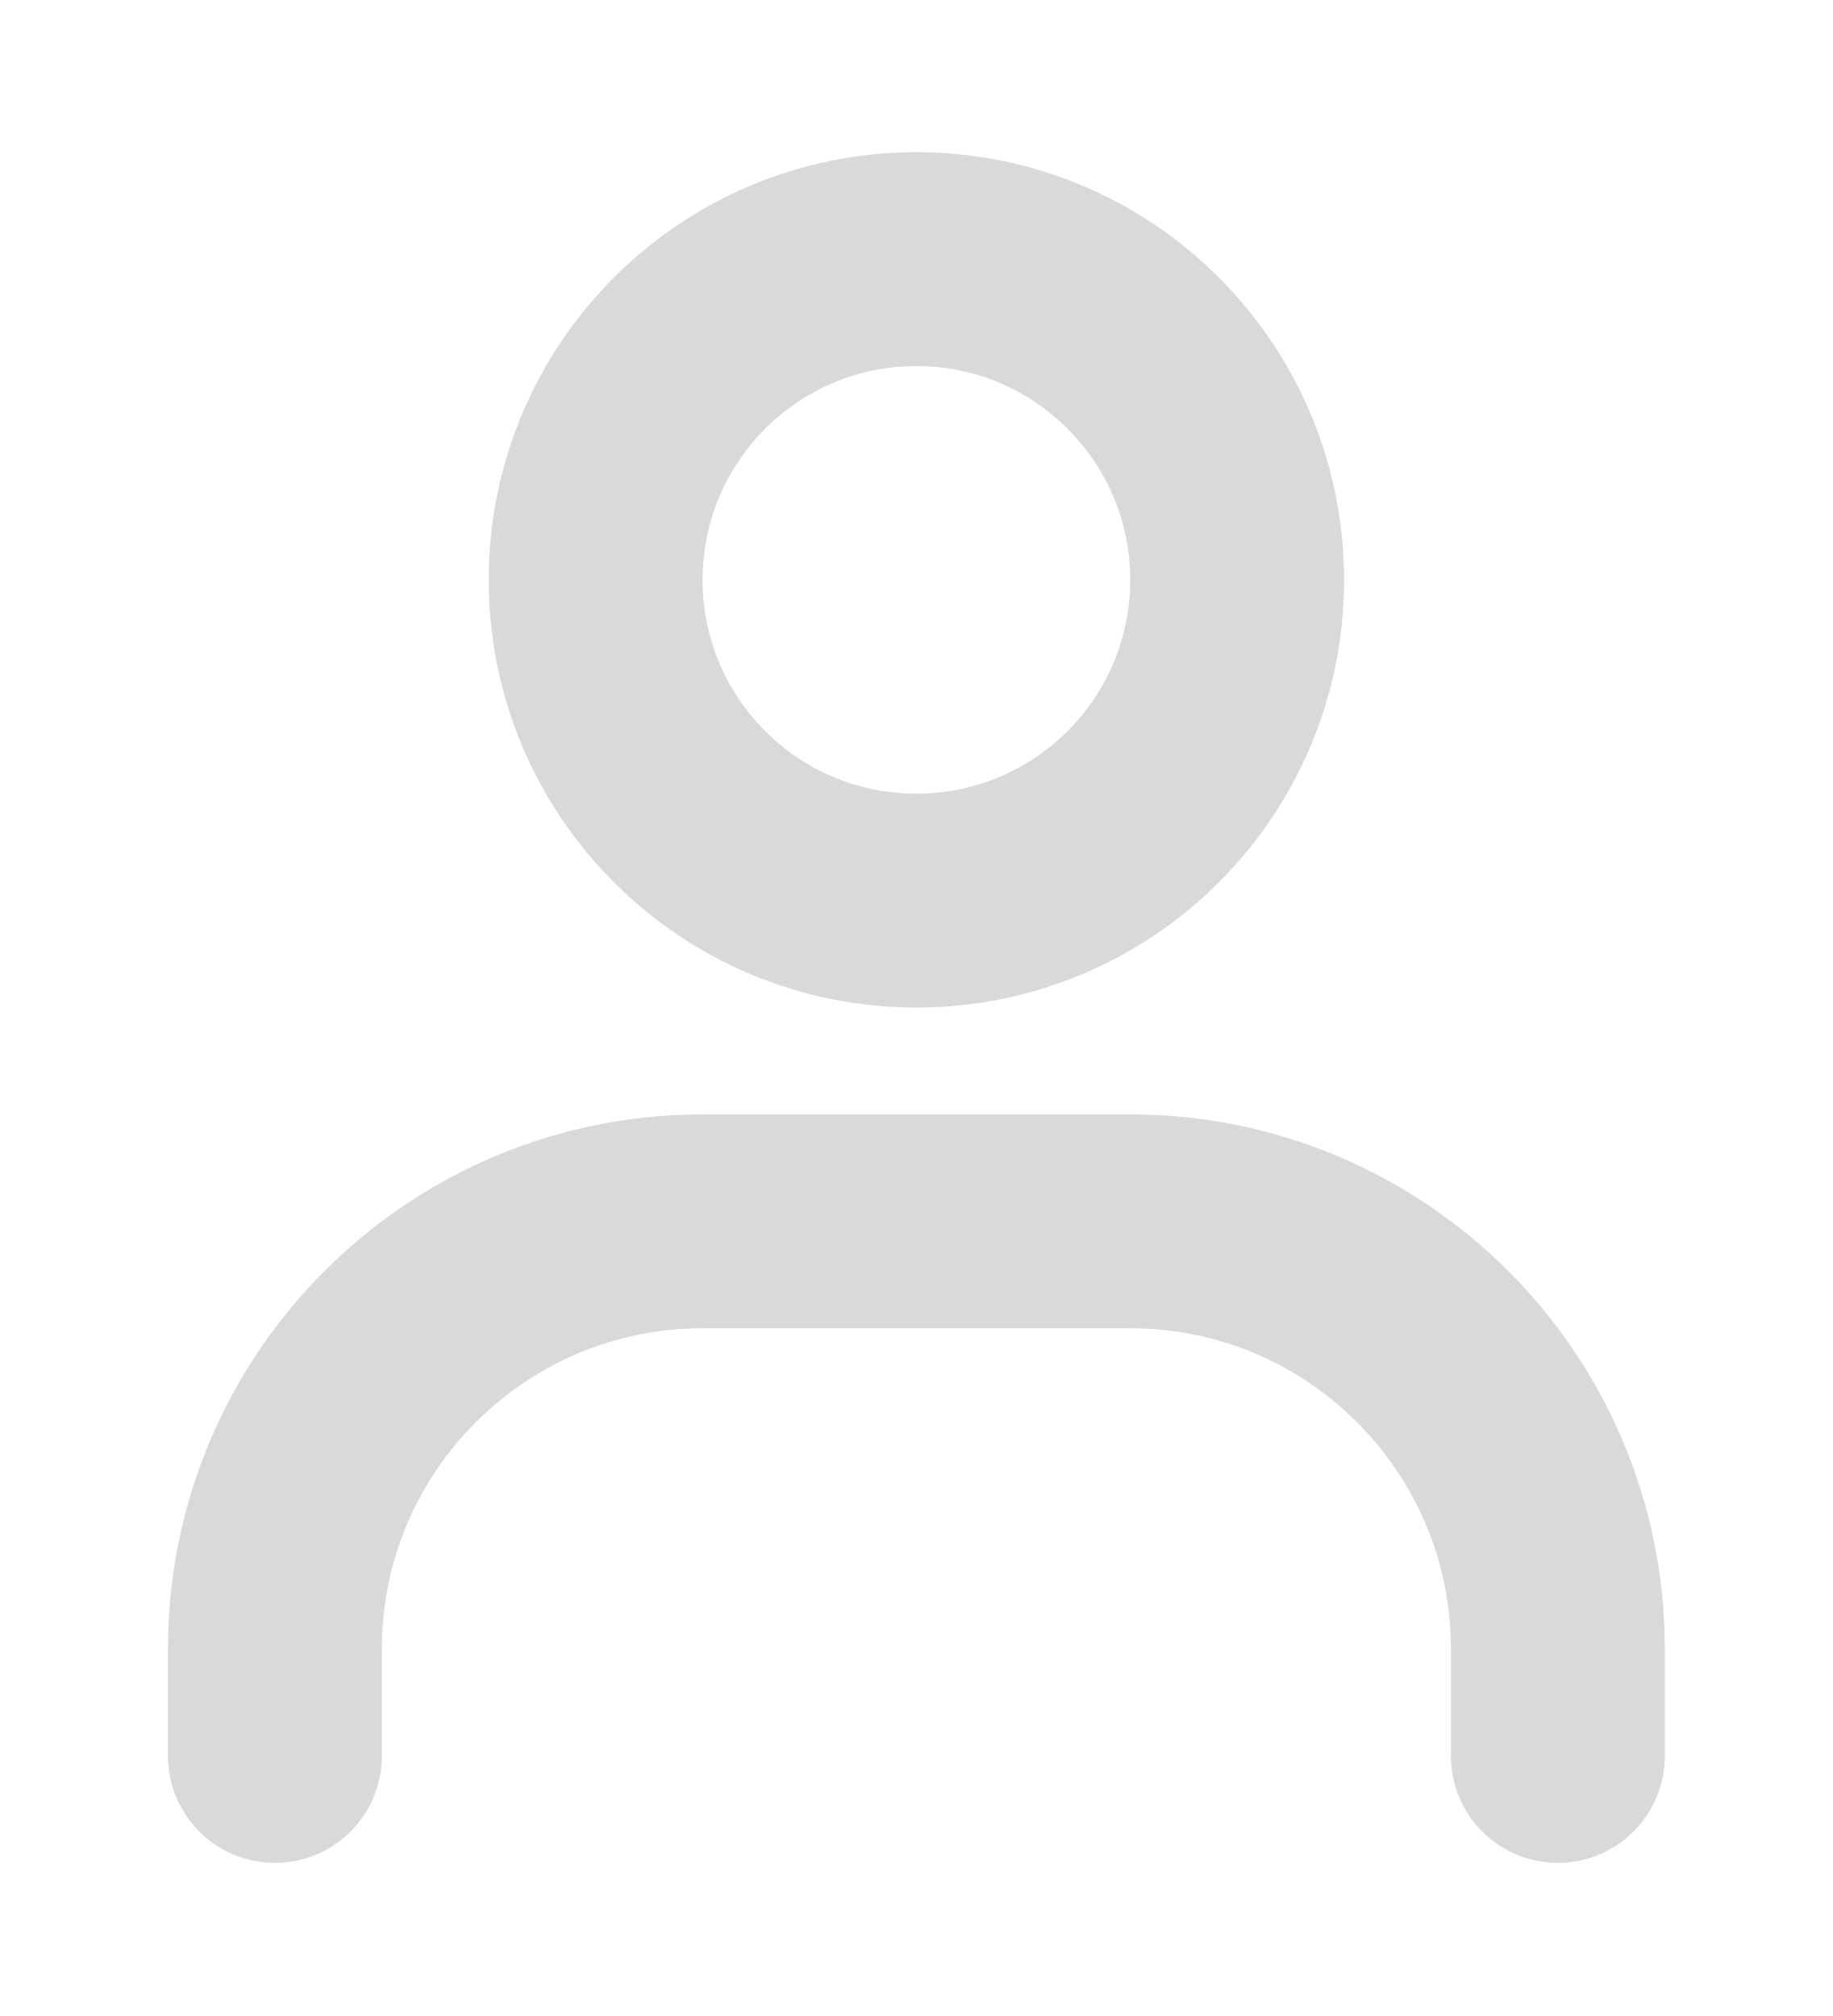
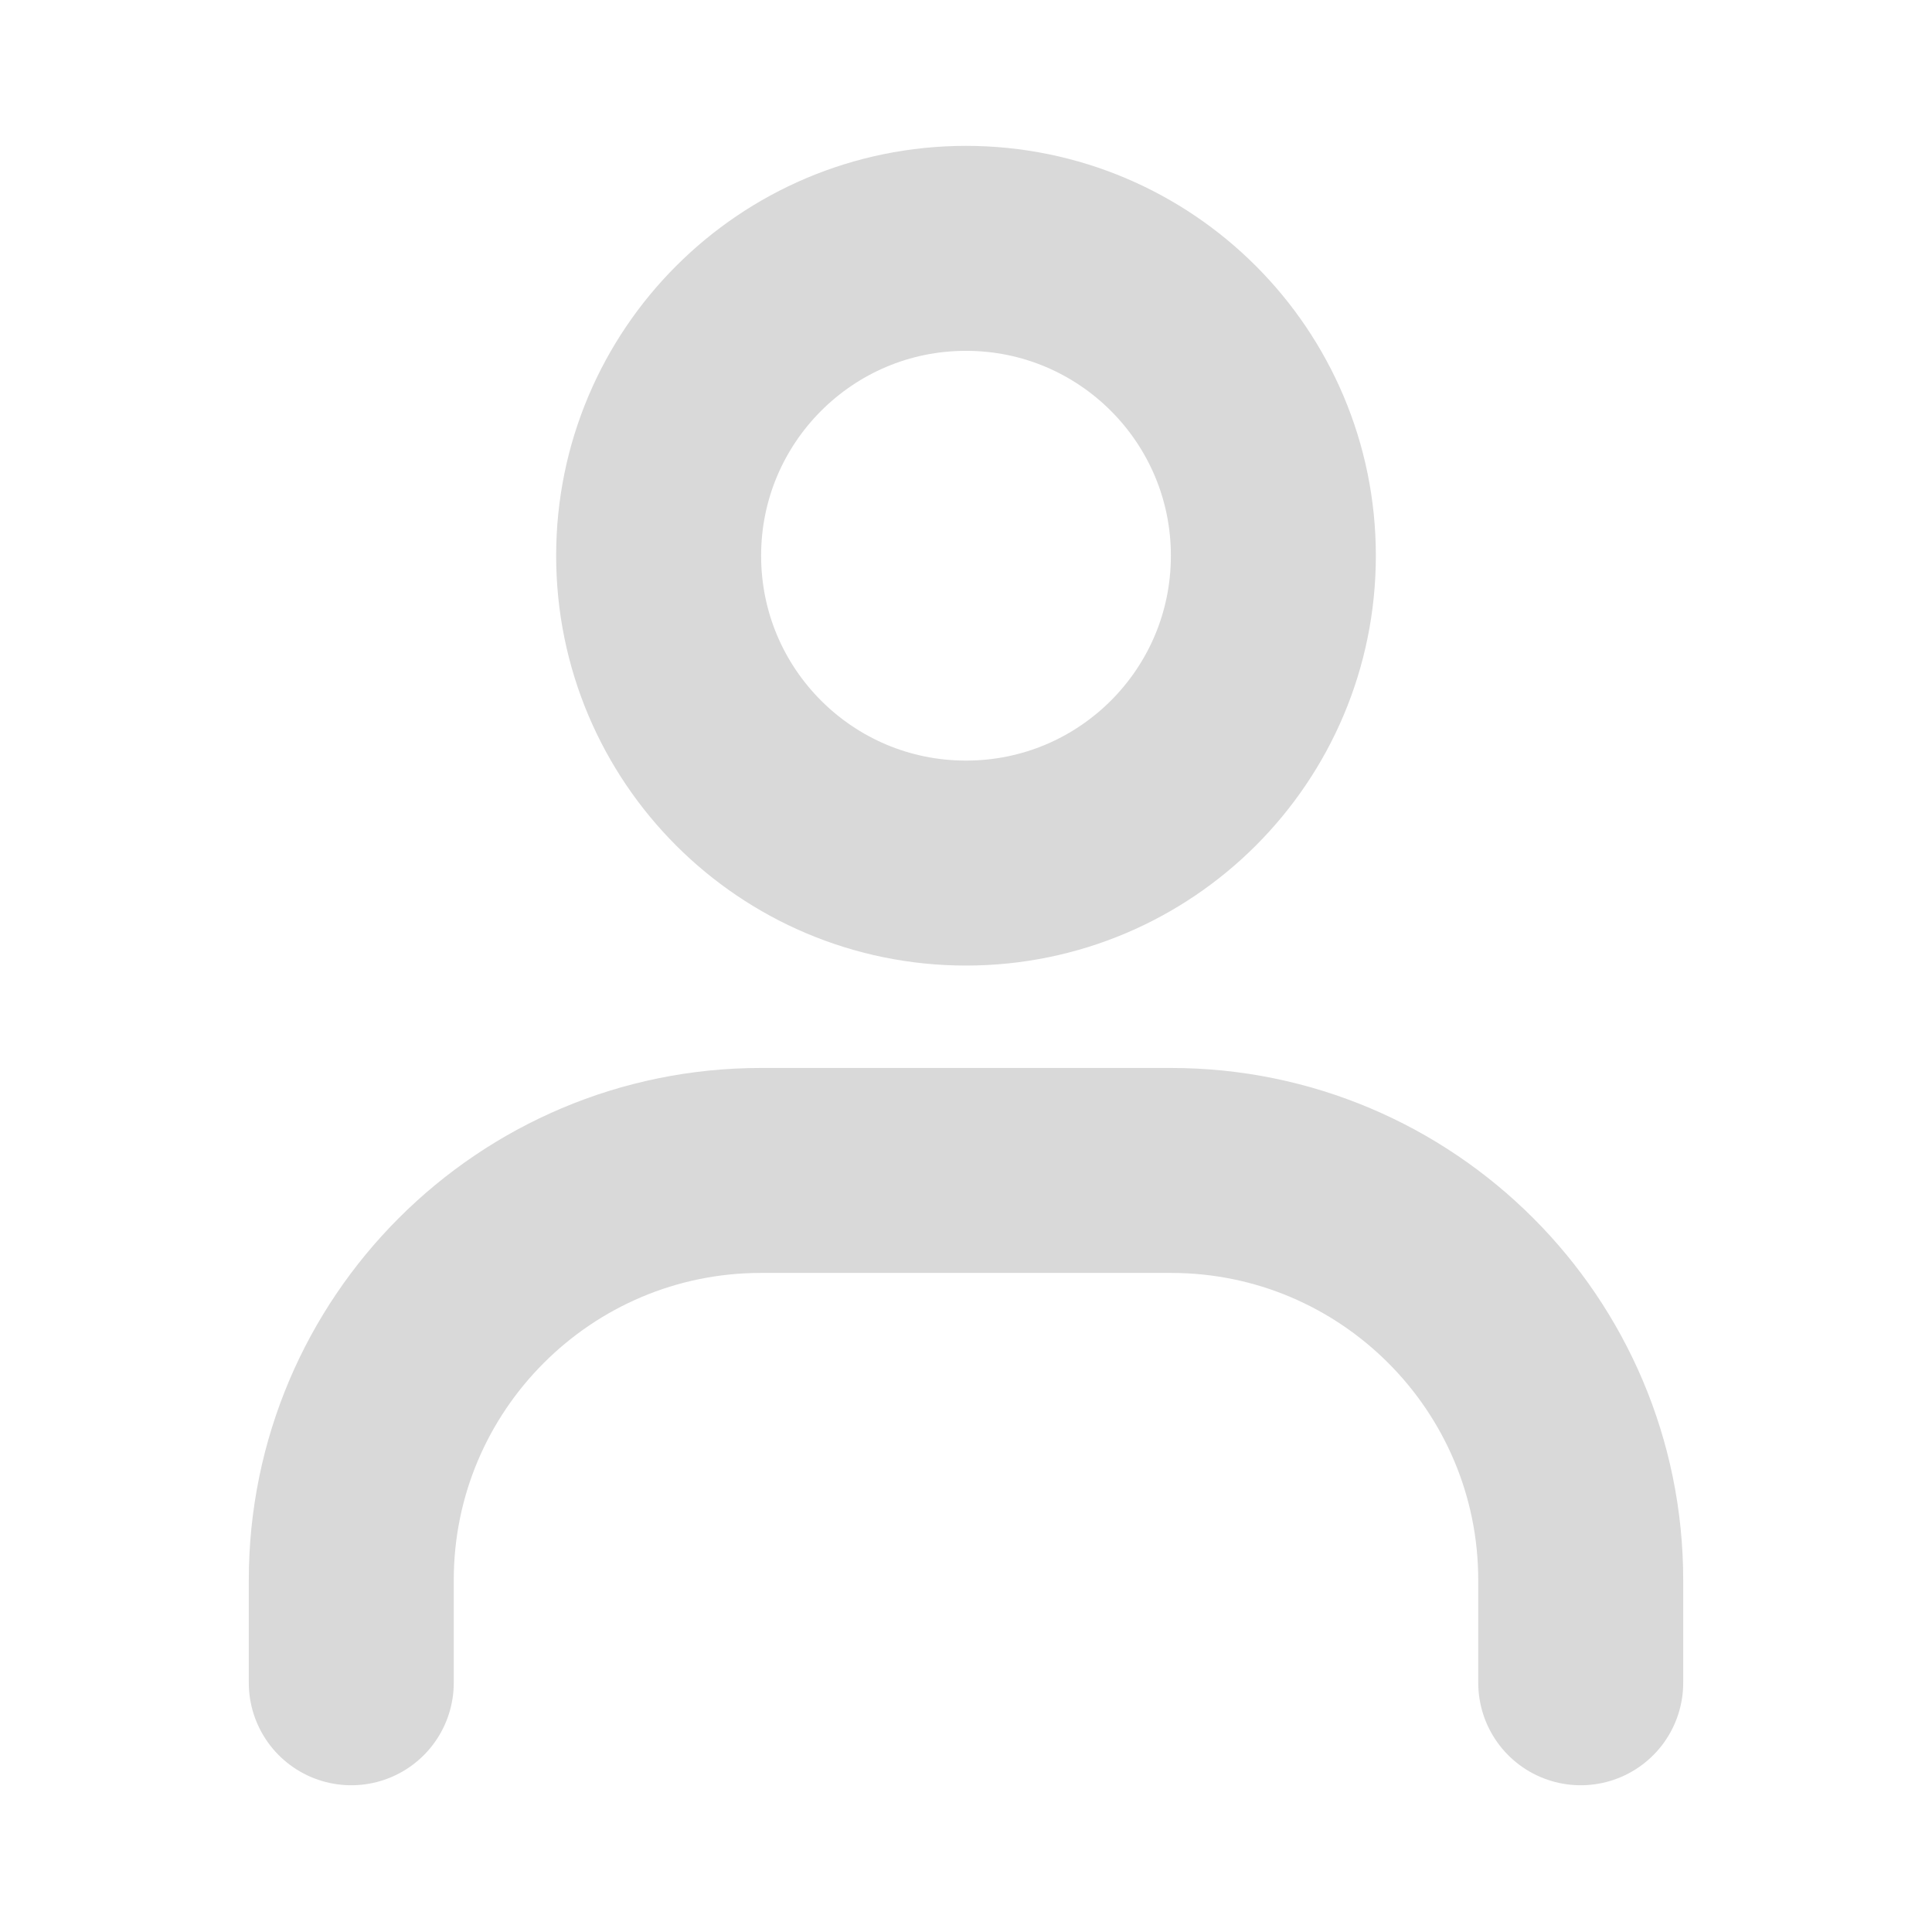
- <svg xmlns="http://www.w3.org/2000/svg" width="10" height="11" viewBox="0 0 10 11" fill="none">
+ <svg xmlns="http://www.w3.org/2000/svg" width="15" height="15" viewBox="0 0 10 11" fill="none">
  <path d="M1.5 9.581V8.997C1.5 7.709 2.545 6.664 3.833 6.664H6.167C7.455 6.664 8.5 7.709 8.5 8.997V9.581" stroke="#D9D9D9" stroke-width="1.167" stroke-linecap="round" />
  <path d="M5 4.914C4.033 4.914 3.25 4.131 3.25 3.164C3.25 2.198 4.033 1.414 5 1.414C5.967 1.414 6.75 2.198 6.75 3.164C6.75 4.131 5.967 4.914 5 4.914Z" stroke="#D9D9D9" stroke-width="1.167" stroke-linecap="round" />
</svg>
